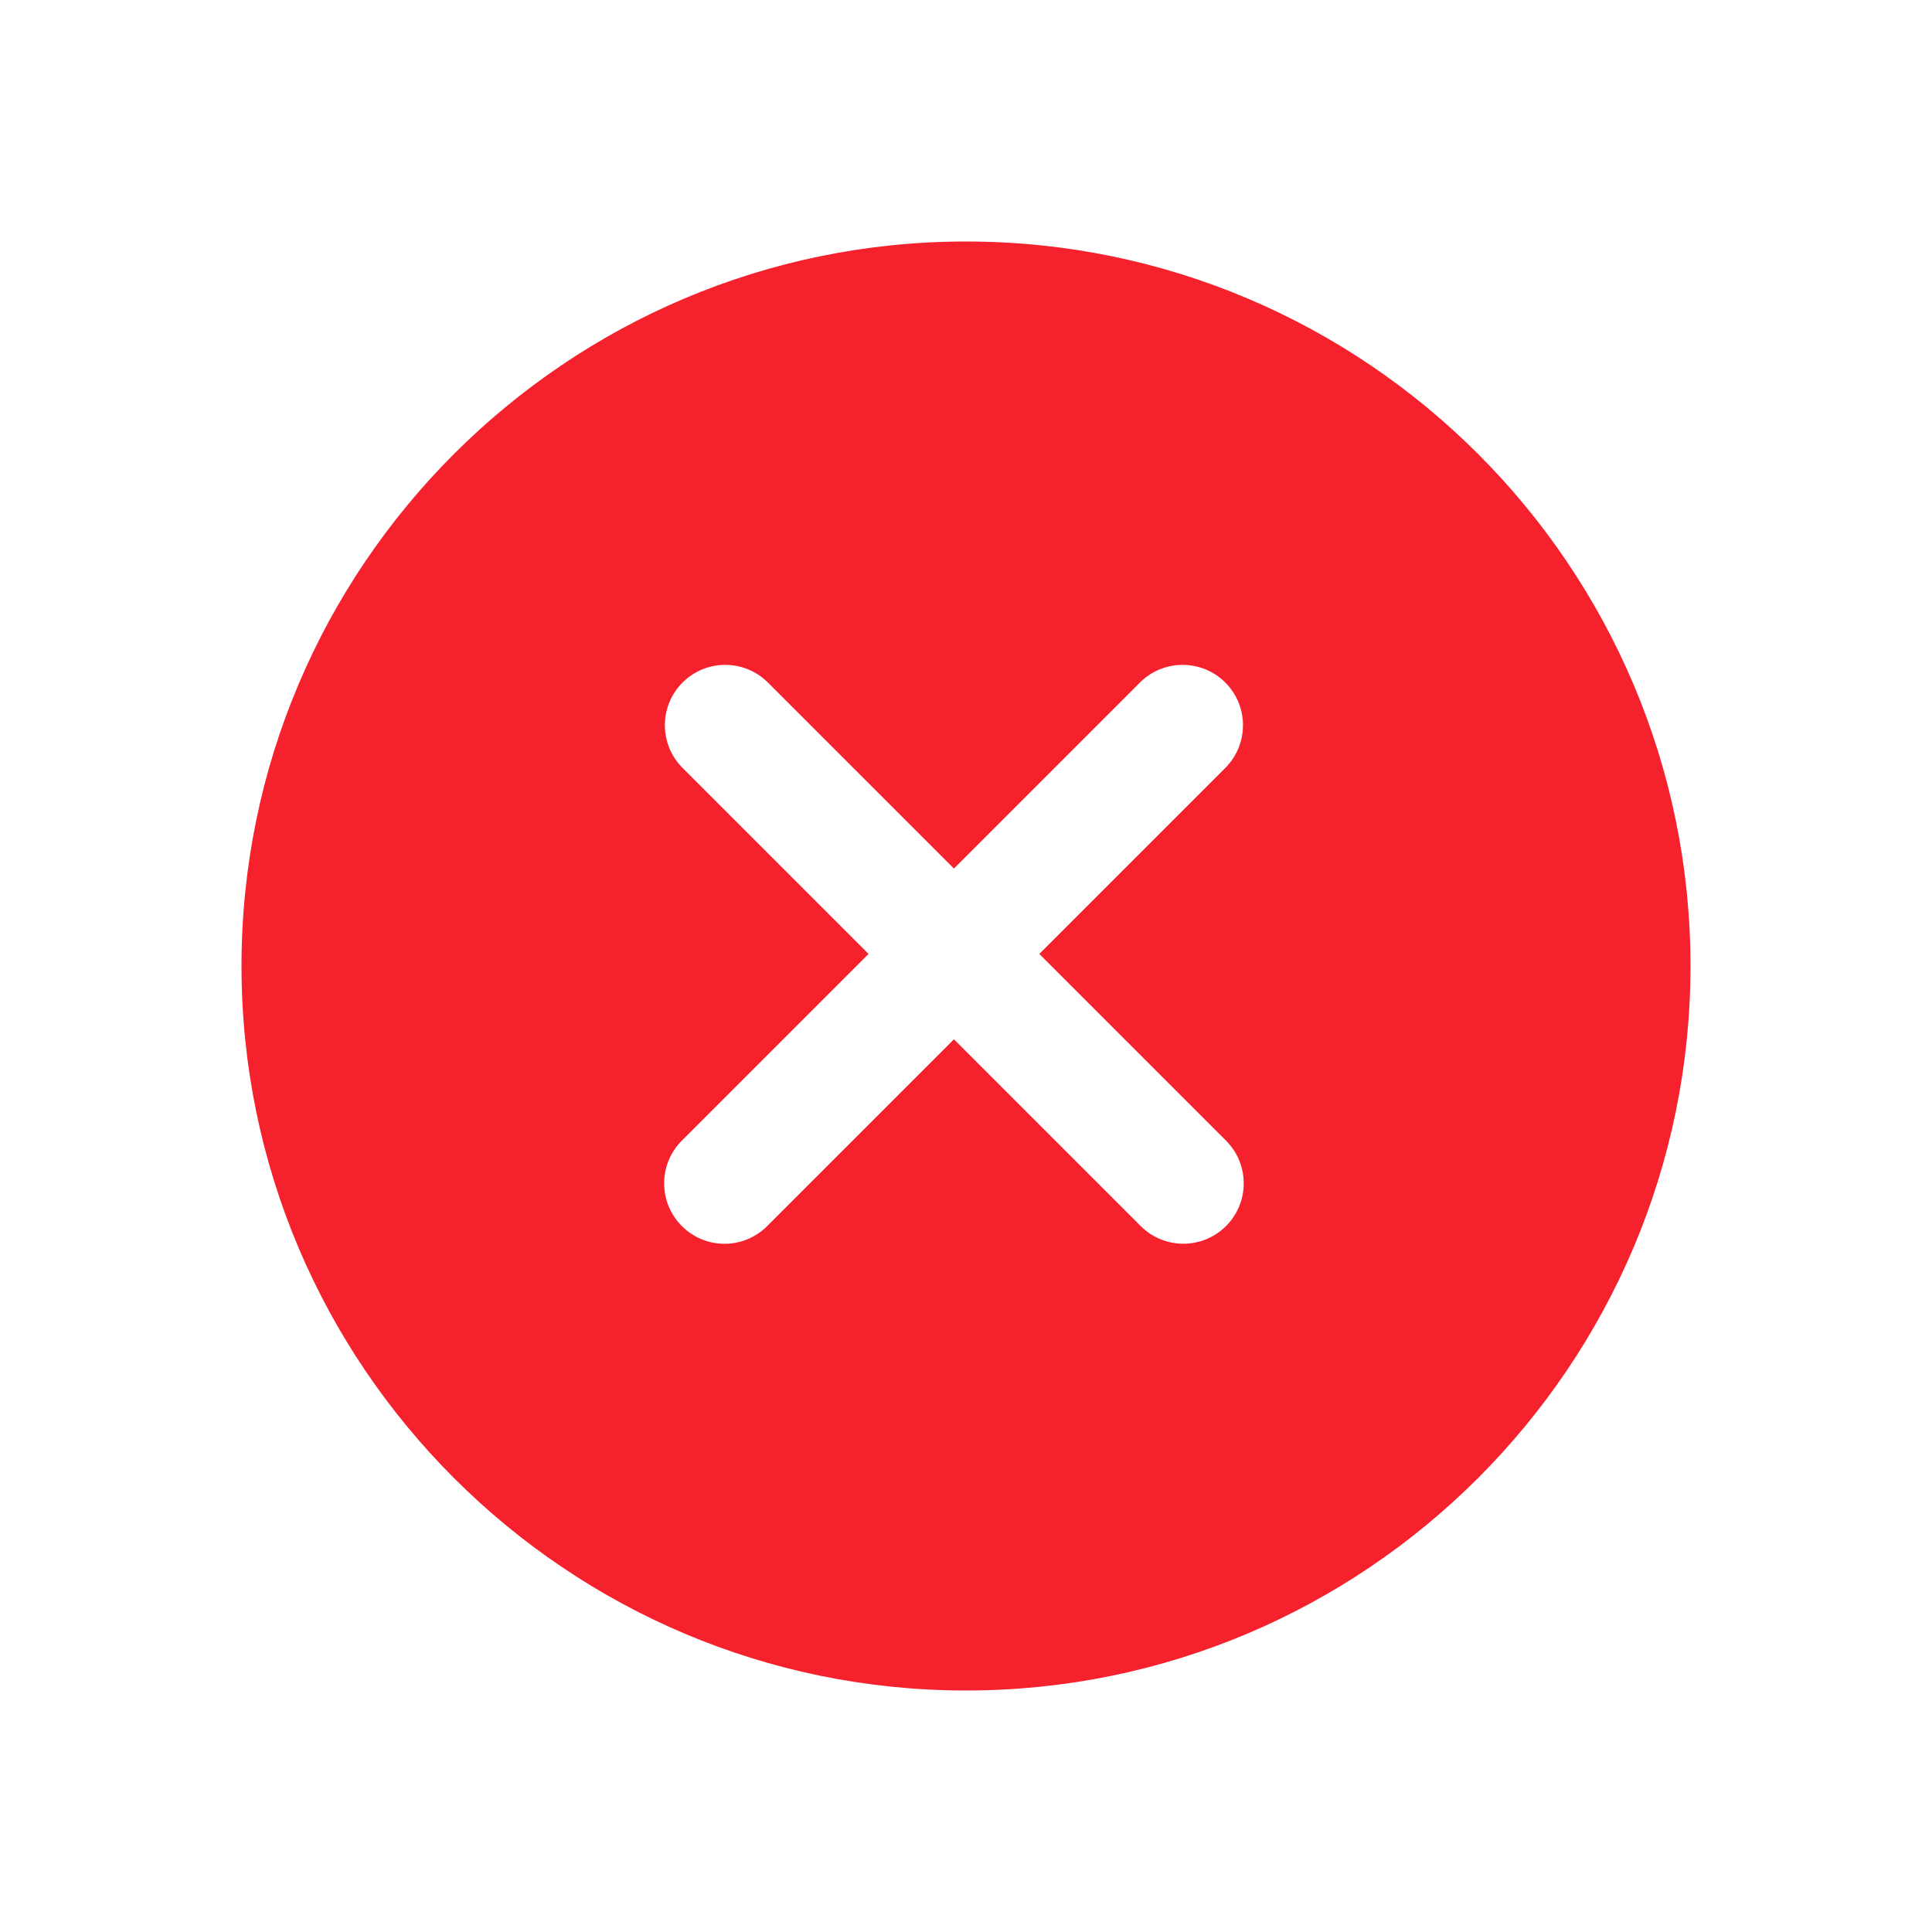
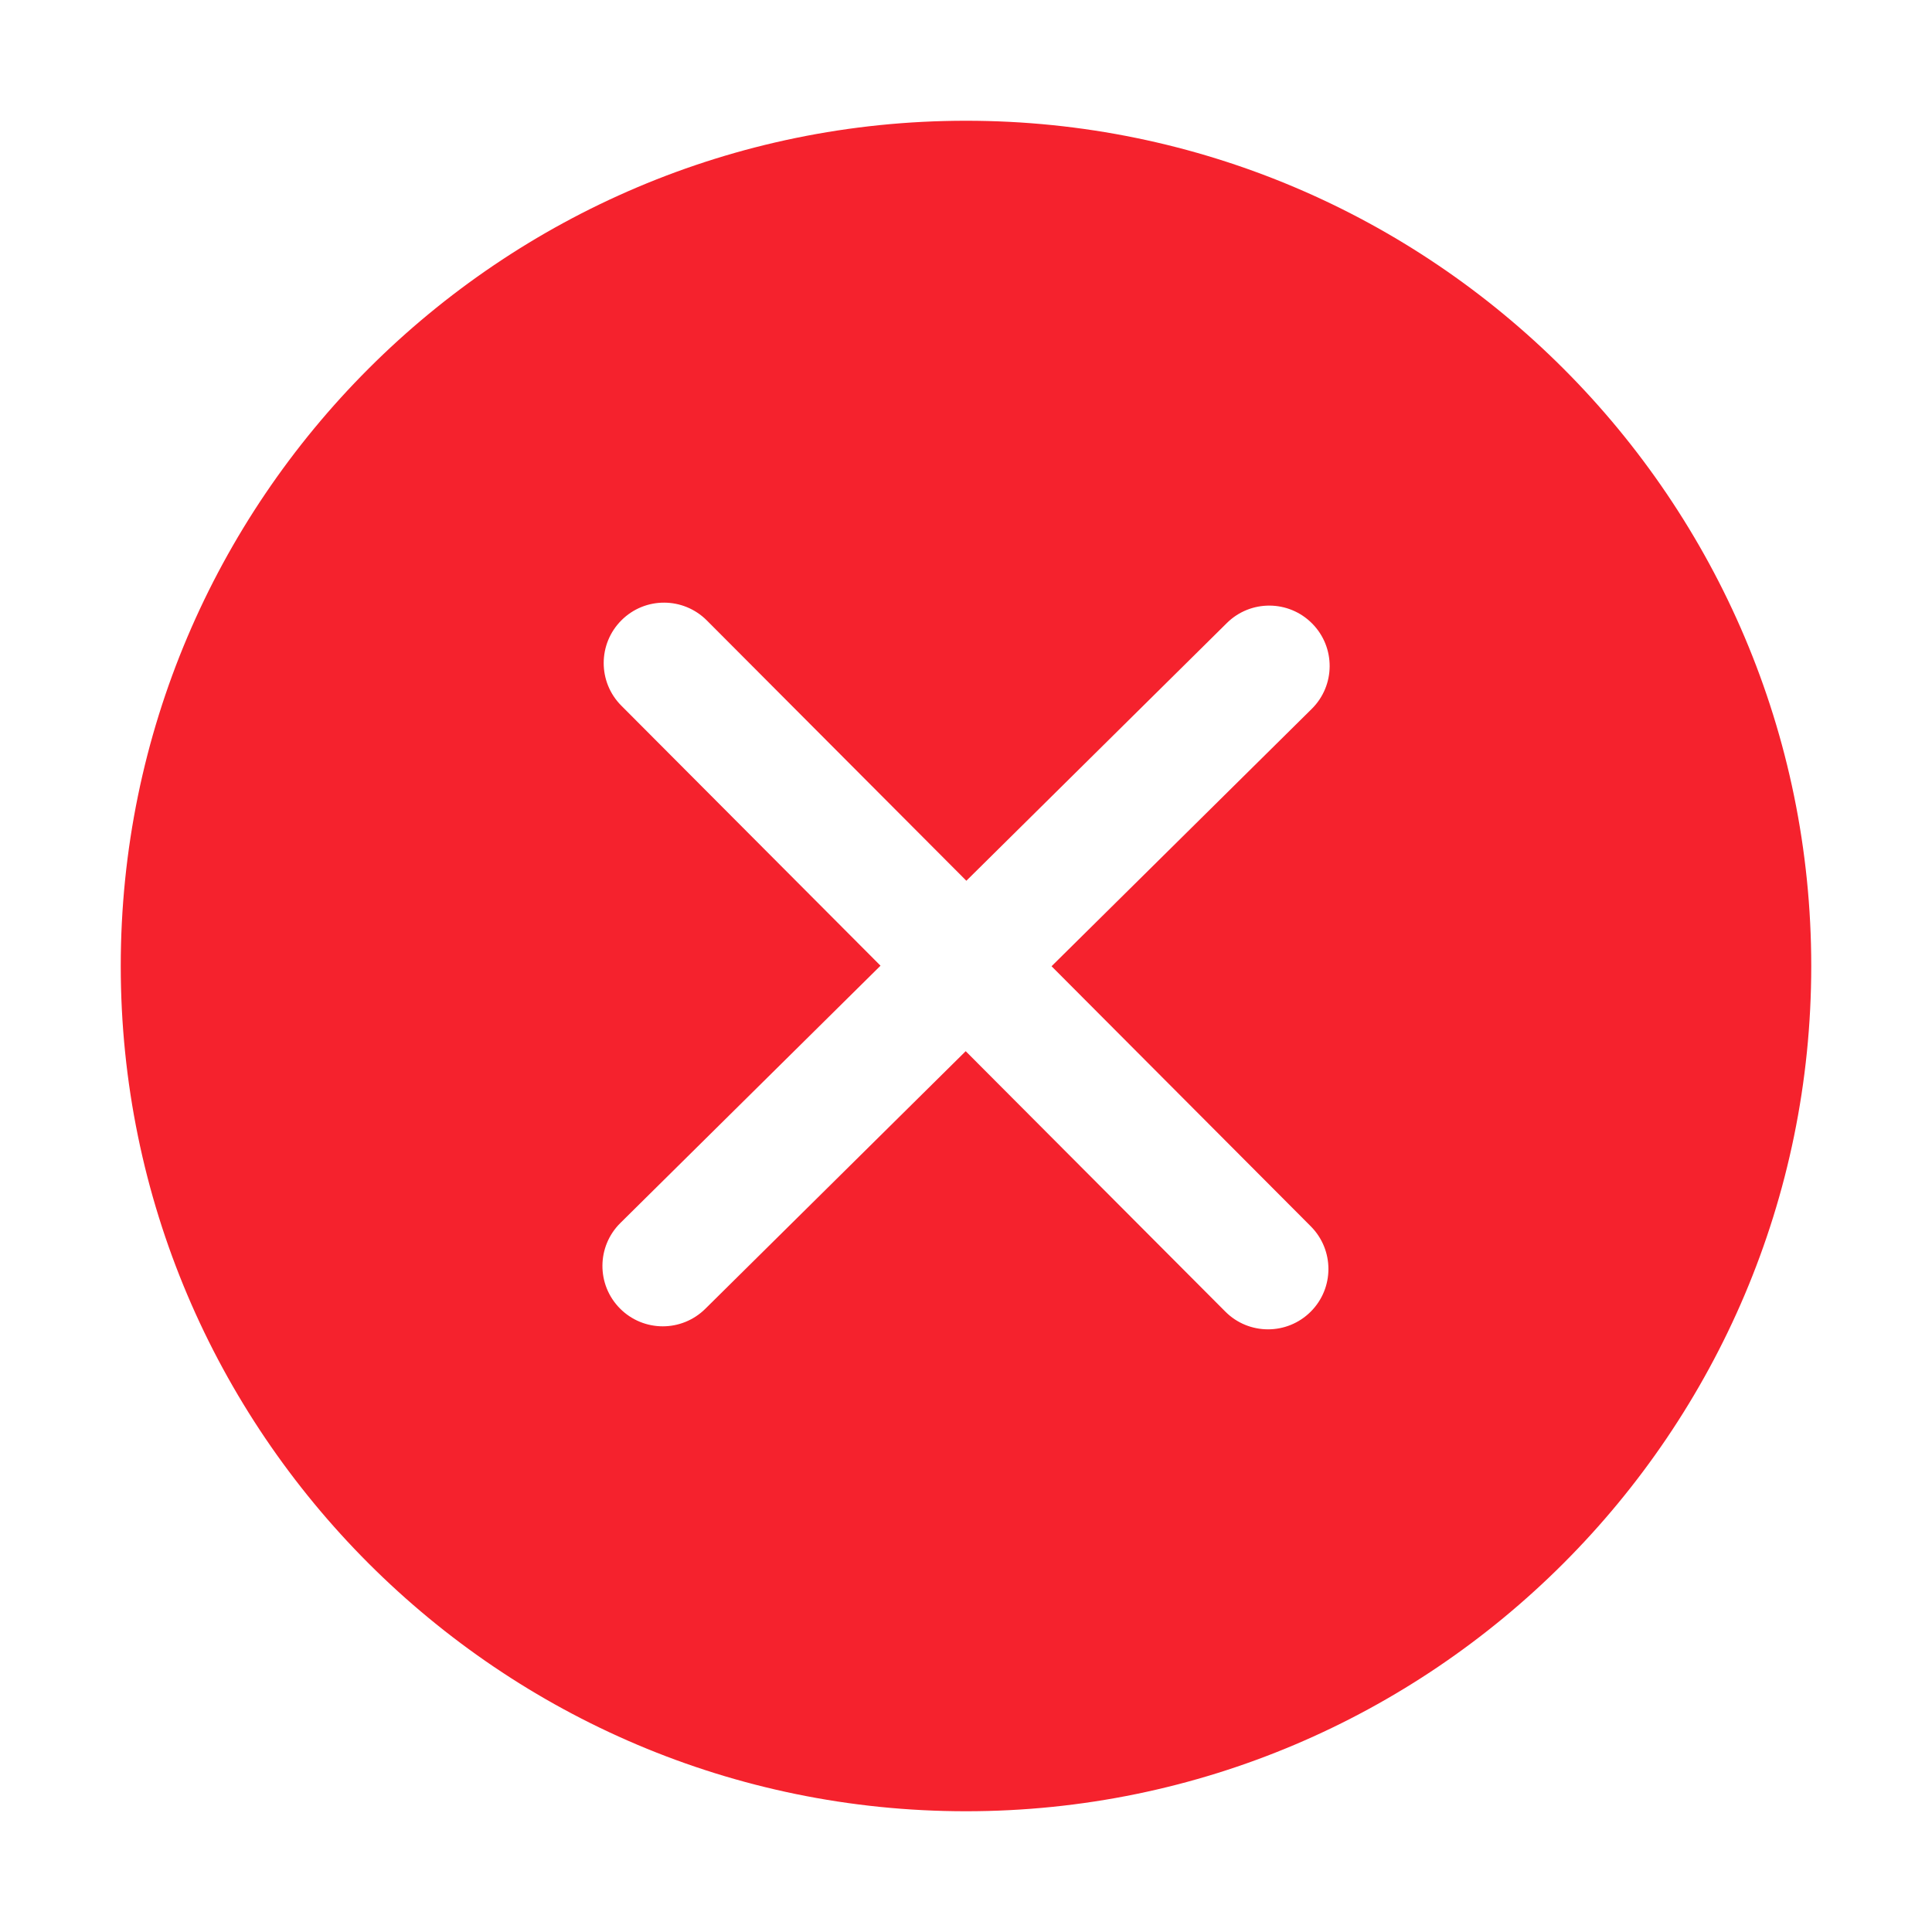
- <svg xmlns="http://www.w3.org/2000/svg" t="1627465195744" class="icon" viewBox="0 0 1024 1024" version="1.1" p-id="3211" width="200" height="200">
+ <svg xmlns="http://www.w3.org/2000/svg" t="1627529167753" class="icon" viewBox="0 0 1024 1024" version="1.1" p-id="5933" width="200" height="200">
  <defs>
    <style type="text/css">@font-face { font-family: feedback-iconfont; src: url("//at.alicdn.com/t/font_1031158_1uhr8ri0pk5.eot?#iefix") format("embedded-opentype"), url("//at.alicdn.com/t/font_1031158_1uhr8ri0pk5.woff2") format("woff2"), url("//at.alicdn.com/t/font_1031158_1uhr8ri0pk5.woff") format("woff"), url("//at.alicdn.com/t/font_1031158_1uhr8ri0pk5.ttf") format("truetype"), url("//at.alicdn.com/t/font_1031158_1uhr8ri0pk5.svg#iconfont") format("svg"); }
</style>
  </defs>
-   <path d="M649.824 604.576a31.968 31.968 0 1 1-45.248 45.248L505.6 550.848l-98.976 98.976a31.904 31.904 0 0 1-45.248 0 32 32 0 0 1 0-45.248l98.976-98.976-98.976-98.976a32 32 0 0 1 45.248-45.248l98.976 98.976 98.976-98.976a32 32 0 0 1 45.248 45.248L550.848 505.6l98.976 98.976zM512 128C300.288 128 128 300.288 128 512c0 211.744 172.288 384 384 384 211.744 0 384-172.256 384-384 0-211.712-172.256-384-384-384z" p-id="3212" fill="#f5222d" />
+   <path d="M512 64C264.992 64 64 264.96 64 512s200.96 448 448 448c247.008 0 448-200.96 448-448S759.04 64 512 64zM694.752 649.984c12.48 12.544 12.448 32.768-0.064 45.248-6.24 6.208-14.4 9.344-22.592 9.344-8.224 0-16.416-3.136-22.656-9.408l-137.6-138.016-138.048 136.576c-6.24 6.144-14.368 9.248-22.496 9.248-8.256 0-16.48-3.168-22.752-9.504-12.416-12.576-12.32-32.8 0.256-45.248l137.888-136.384-137.376-137.824c-12.48-12.512-12.448-32.768 0.064-45.248 12.512-12.512 32.736-12.448 45.248 0.064l137.568 137.984 138.048-136.576c12.544-12.448 32.832-12.32 45.248 0.256 12.448 12.576 12.32 32.832-0.256 45.248l-137.888 136.384L694.752 649.984z" p-id="5934" fill="#f5222d" />
</svg>
